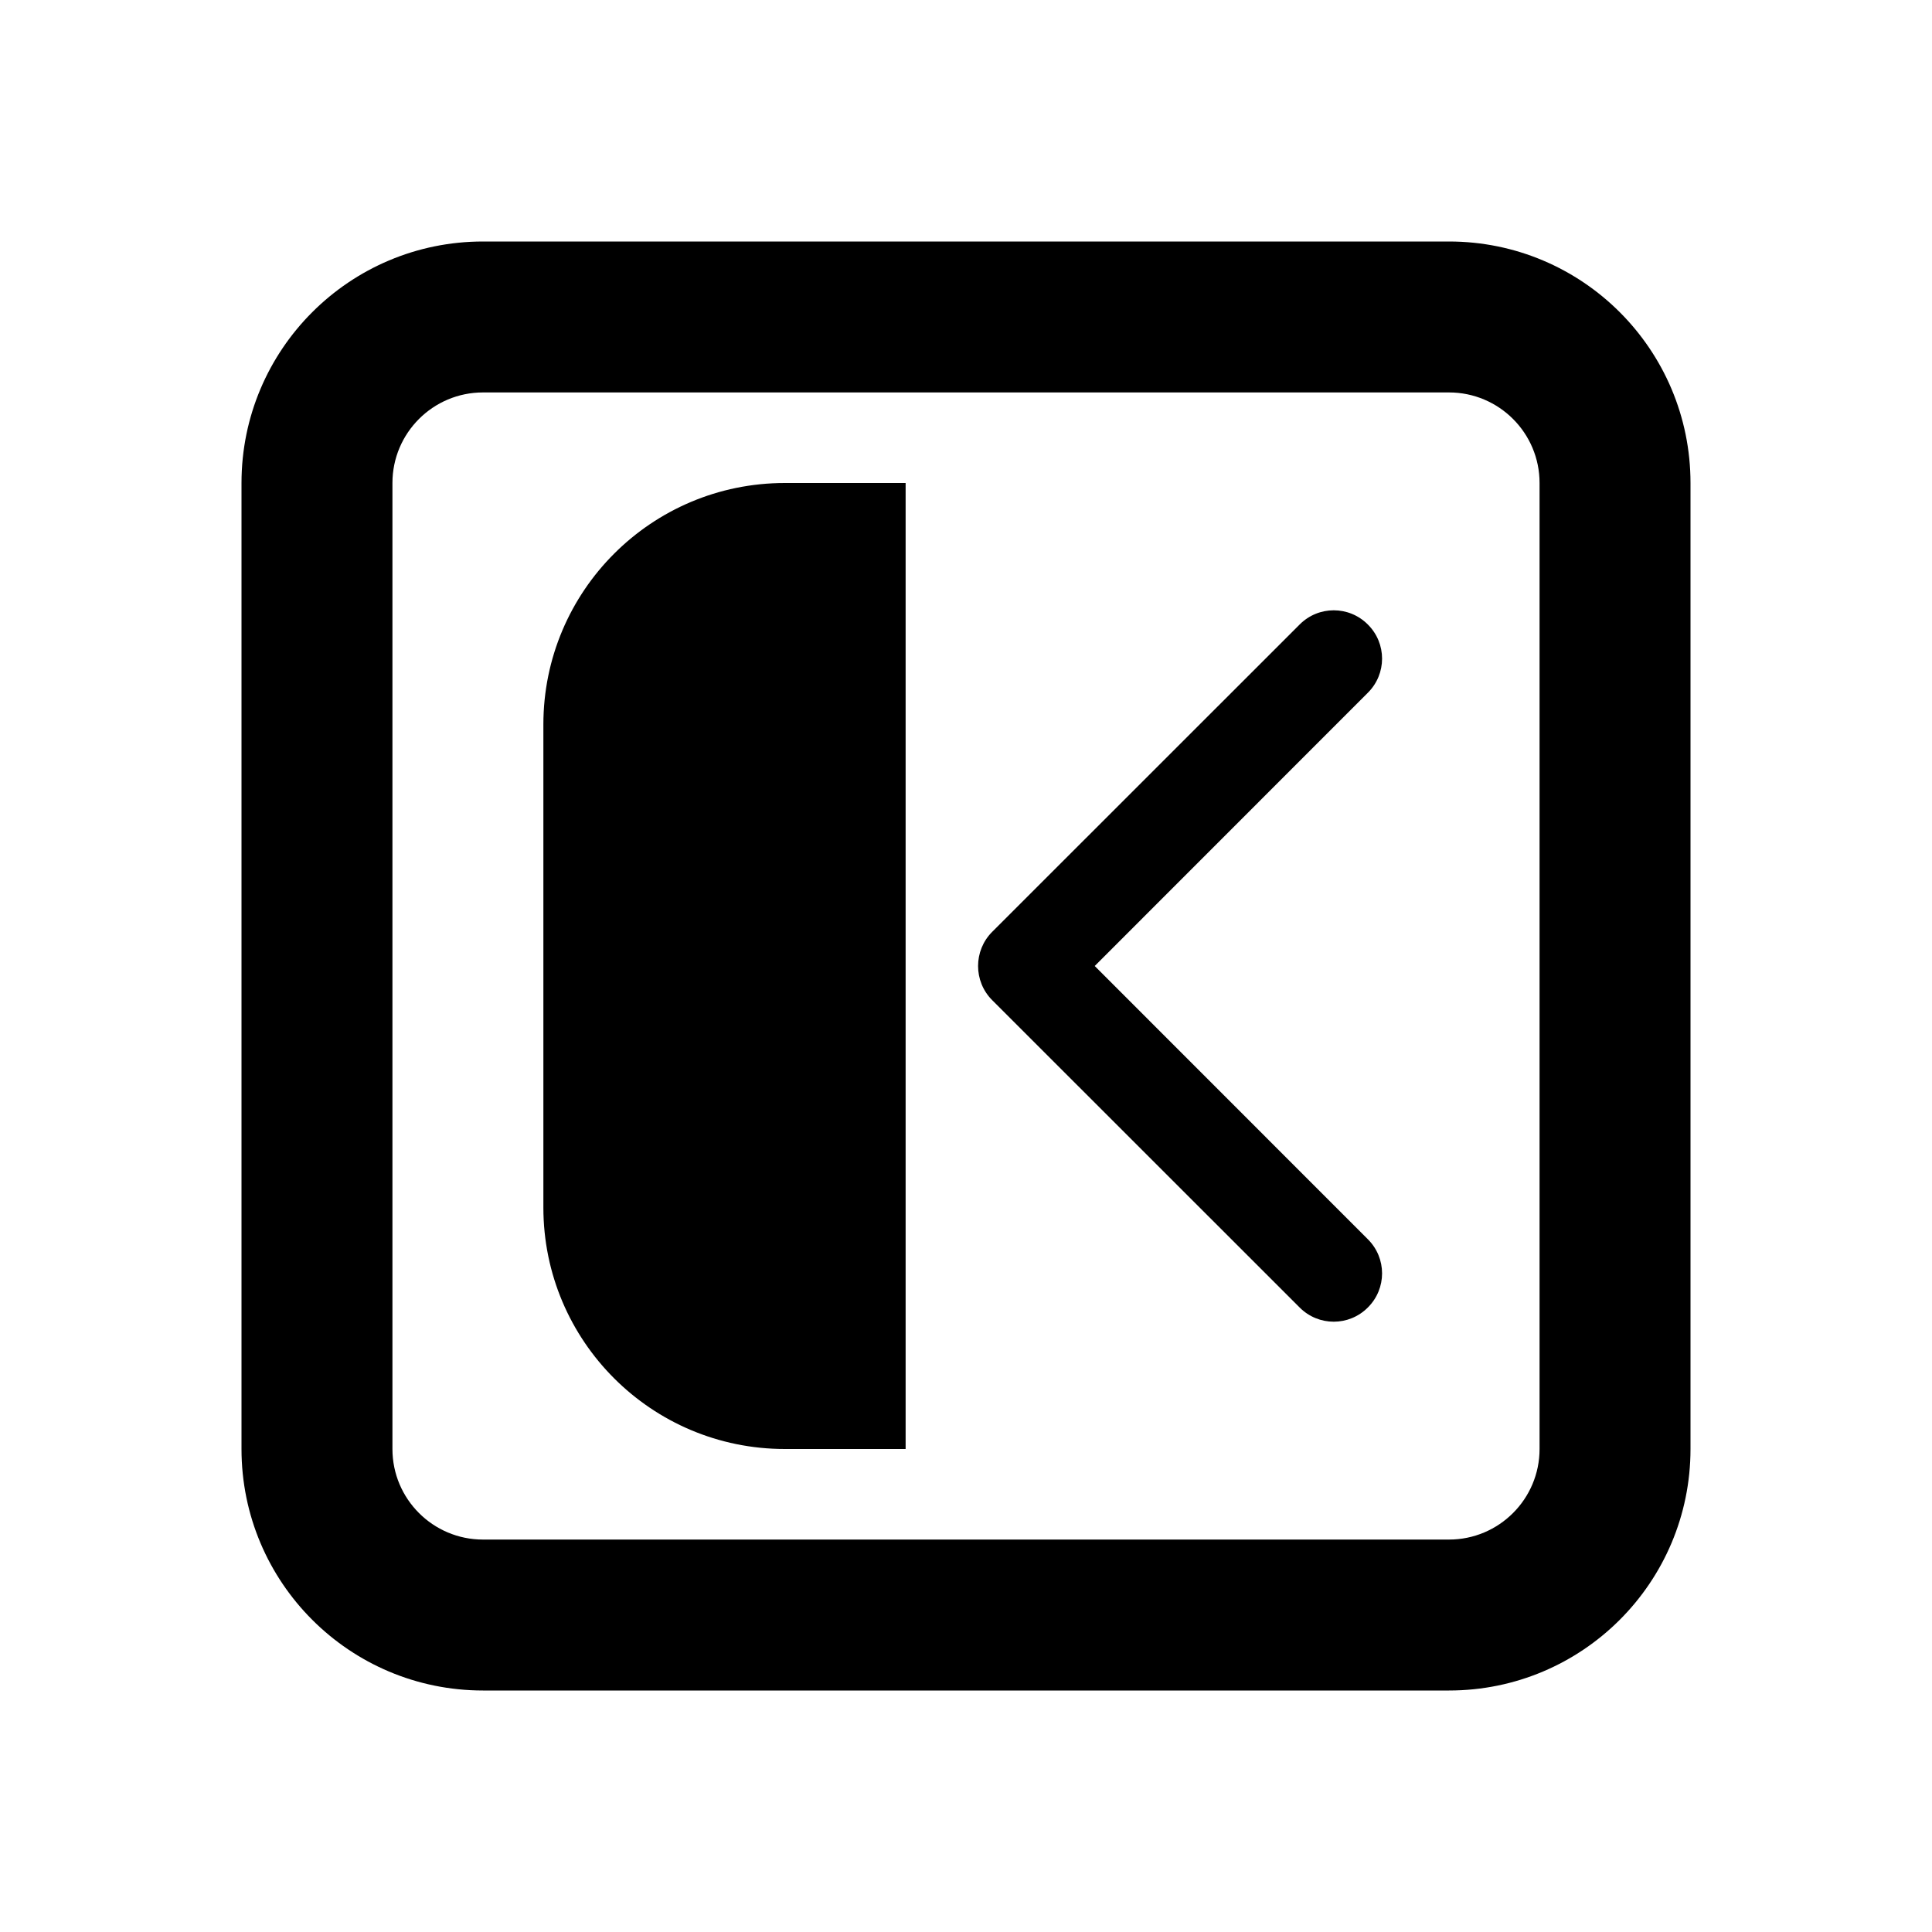
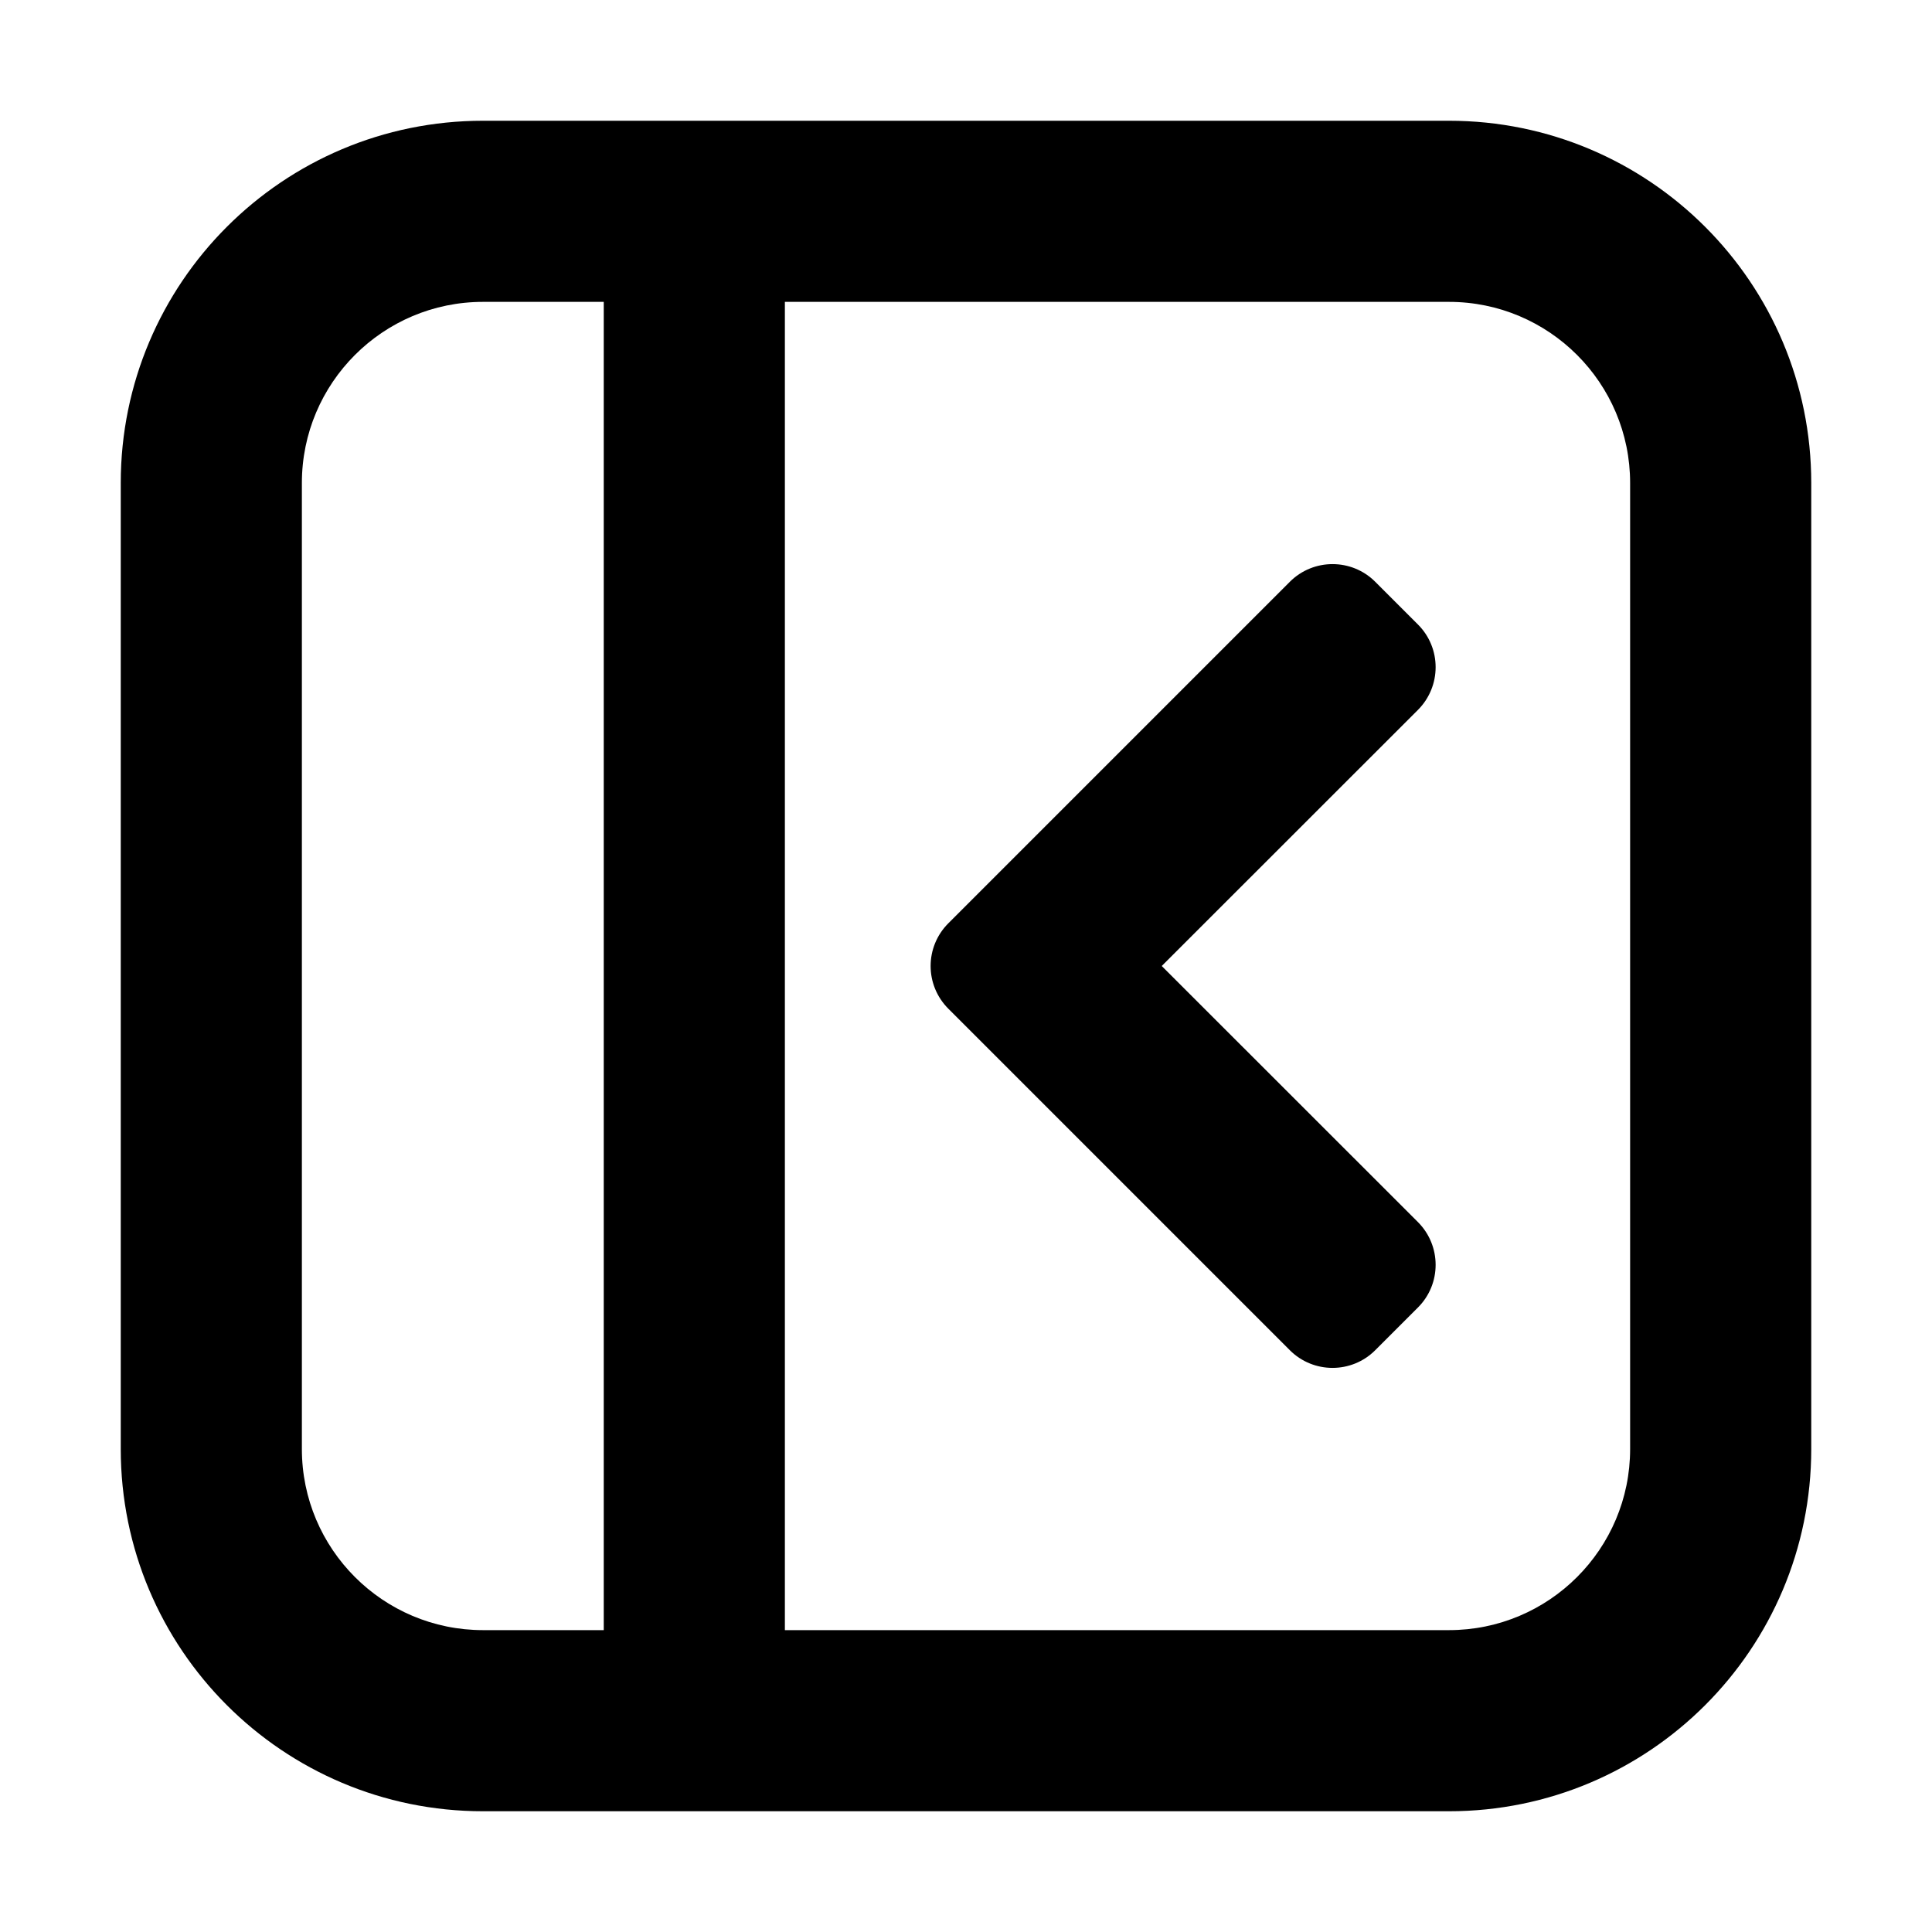
<svg xmlns="http://www.w3.org/2000/svg" width="16" height="16" viewBox="0 0 16 16" fill="none">
-   <path d="M7.5 4H6.5C5.395 4 4.5 4.895 4.5 6V10C4.5 11.105 5.395 12 6.5 12H7.5V4Z" fill="#000" />
-   <path d="M8.217 8.283C8.061 8.127 8.061 7.873 8.217 7.717L10.763 5.172C10.919 5.015 11.172 5.015 11.328 5.172C11.485 5.328 11.485 5.581 11.328 5.737L9.066 8L11.328 10.263C11.485 10.419 11.485 10.672 11.328 10.828C11.172 10.985 10.919 10.985 10.763 10.828L8.217 8.283Z" fill="#000" />
-   <path fill-rule="evenodd" clip-rule="evenodd" d="M2 4C2 2.895 2.895 2 4 2H12C13.105 2 14 2.895 14 4V12C14 13.105 13.105 14 12 14H4C2.895 14 2 13.105 2 12V4ZM4 3.25H12C12.414 3.25 12.75 3.586 12.75 4V12C12.75 12.414 12.414 12.75 12 12.75H4C3.586 12.75 3.25 12.414 3.25 12V4C3.25 3.586 3.586 3.25 4 3.25Z" fill="#000" />
+   <path d="M11.389 4.818C11.194 4.623 10.877 4.623 10.682 4.818L7.854 7.646C7.658 7.842 7.658 8.158 7.854 8.354L10.682 11.182C10.877 11.377 11.194 11.377 11.389 11.182L11.743 10.828C11.938 10.633 11.938 10.317 11.743 10.121L9.621 8L11.743 5.879C11.938 5.683 11.938 5.367 11.743 5.172L11.389 4.818Z" fill="#000" />
+   <path fill-rule="evenodd" clip-rule="evenodd" d="M4 1C2.343 1 1 2.343 1 4V12C1 13.657 2.343 15 4 15H12C13.657 15 15 13.657 15 12V4C15 2.343 13.657 1 12 1H4ZM5 2.5H4C3.172 2.5 2.5 3.172 2.5 4V12C2.5 12.828 3.172 13.5 4 13.5H5L5 2.5ZM6.5 2.5L6.5 13.5H12C12.828 13.5 13.5 12.828 13.5 12V4C13.5 3.172 12.828 2.5 12 2.5H6.5Z" fill="#000" />
</svg>
